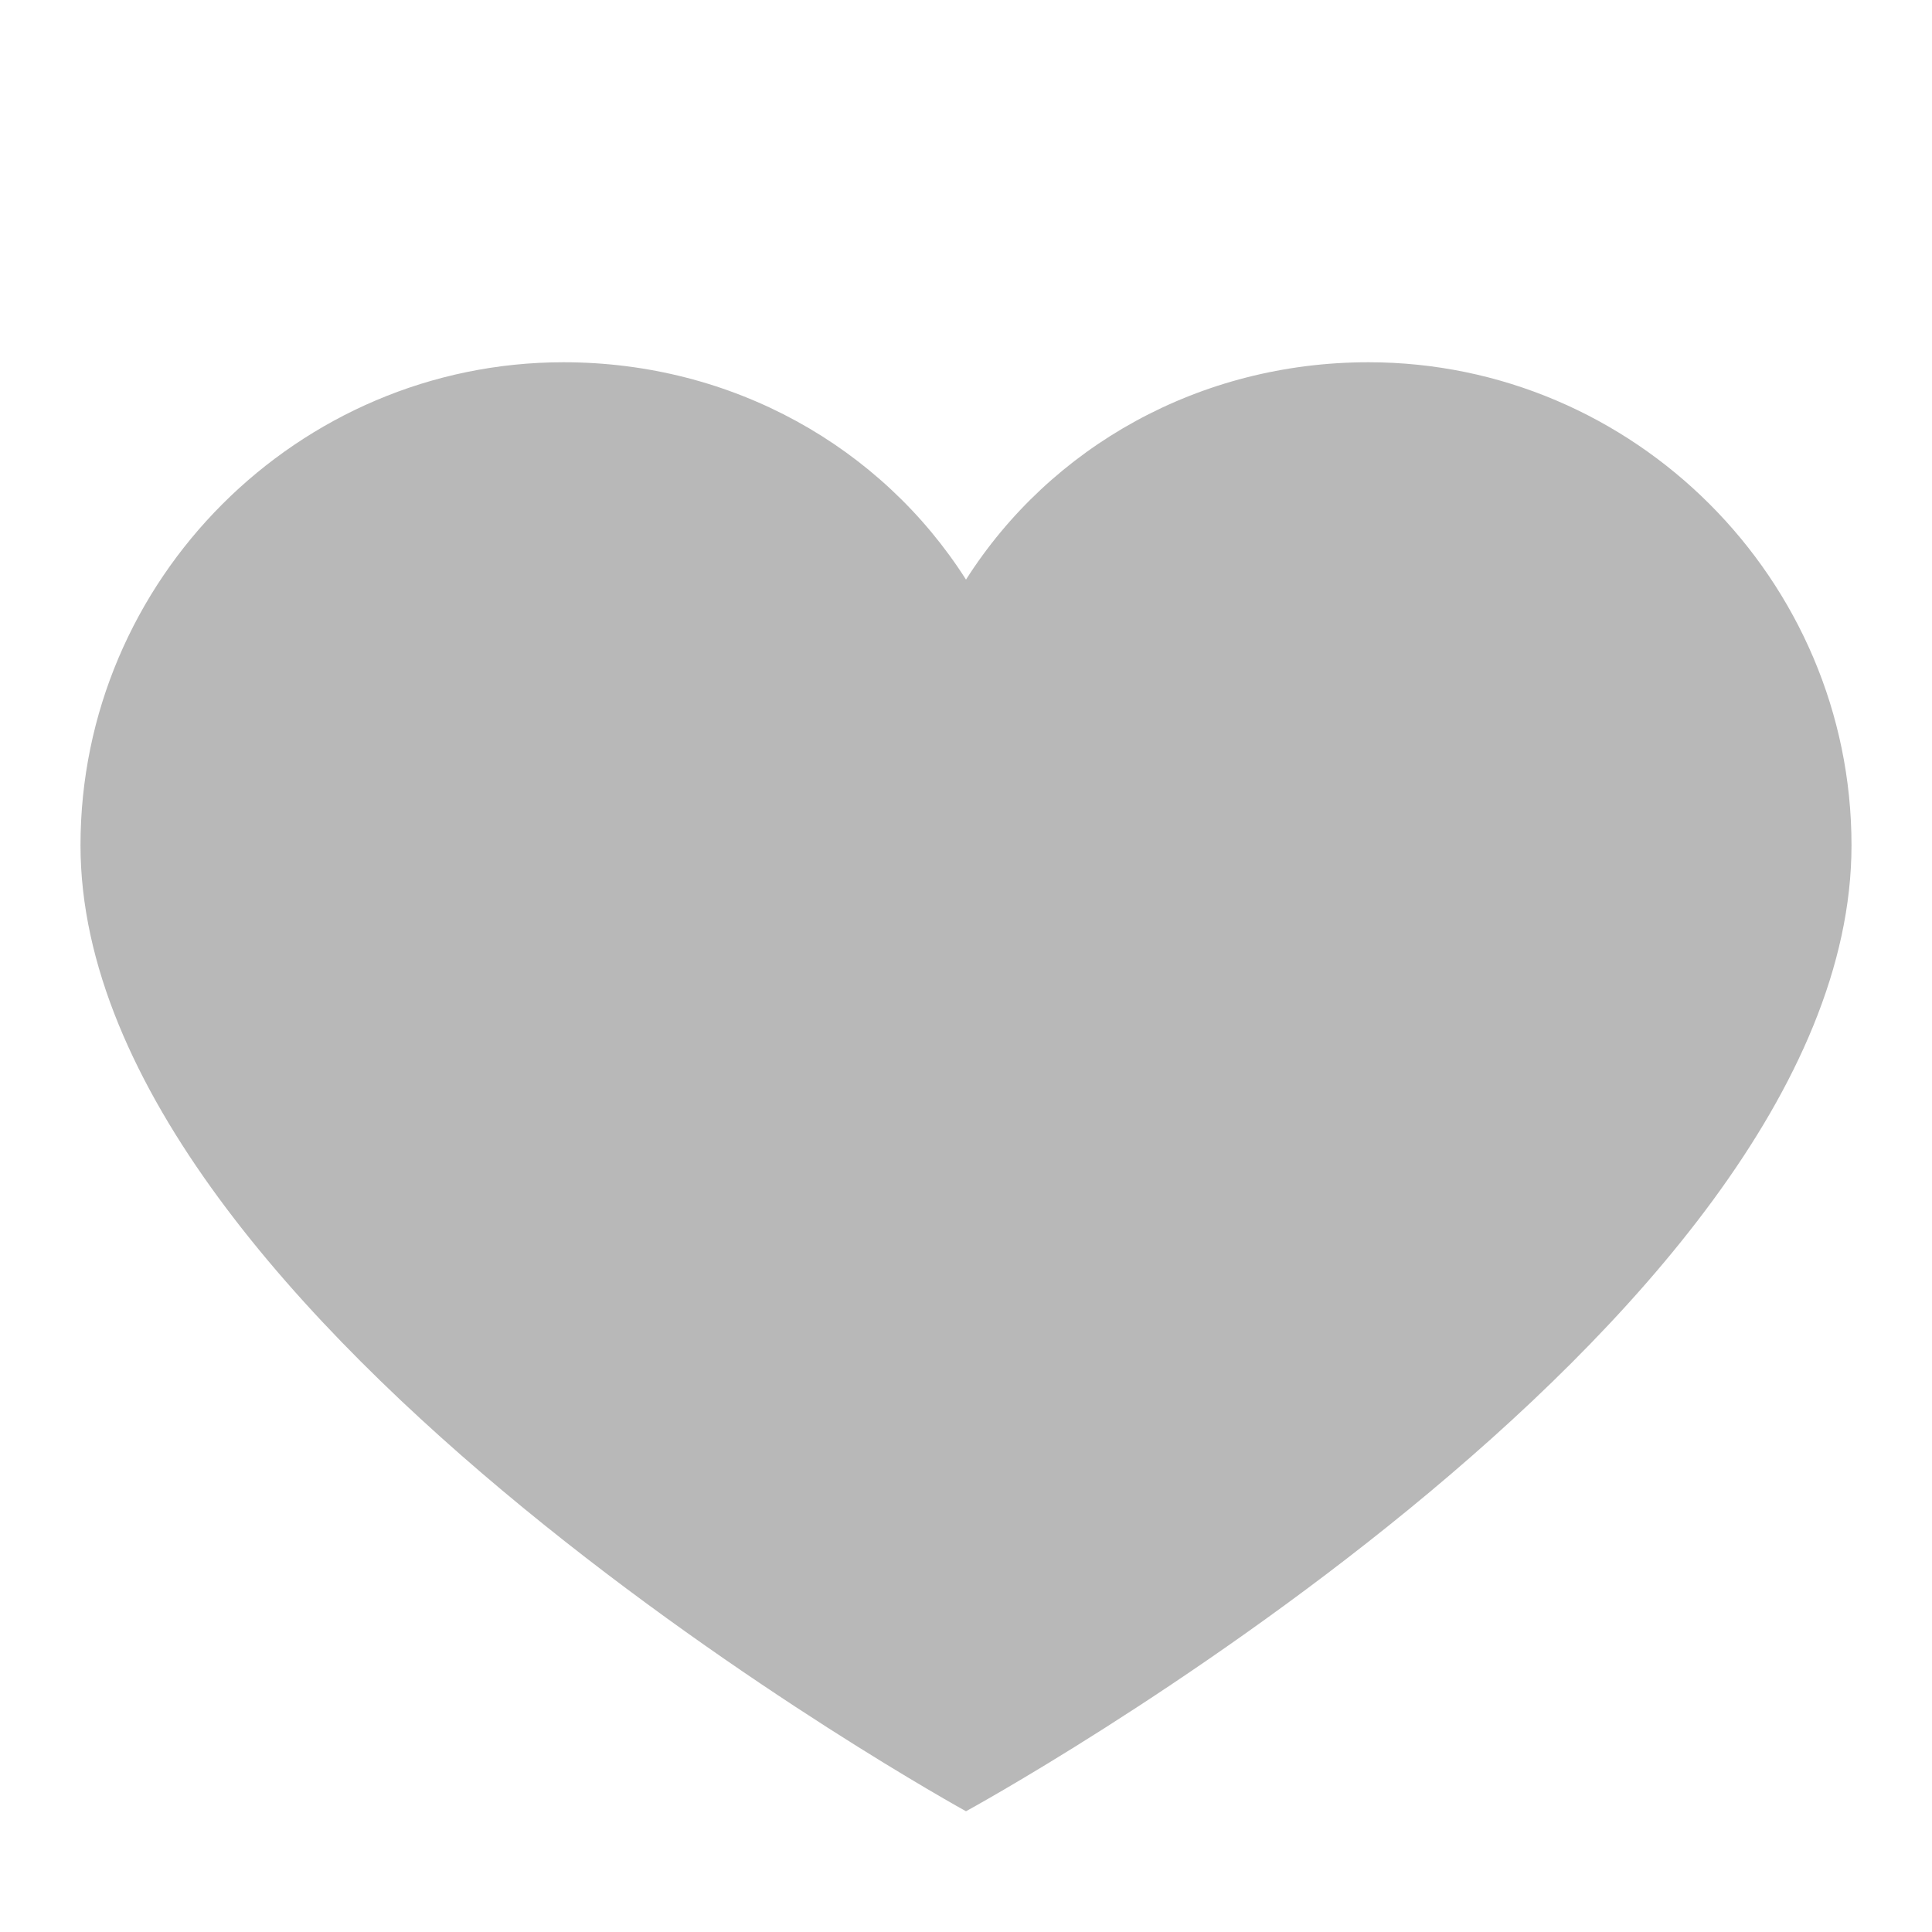
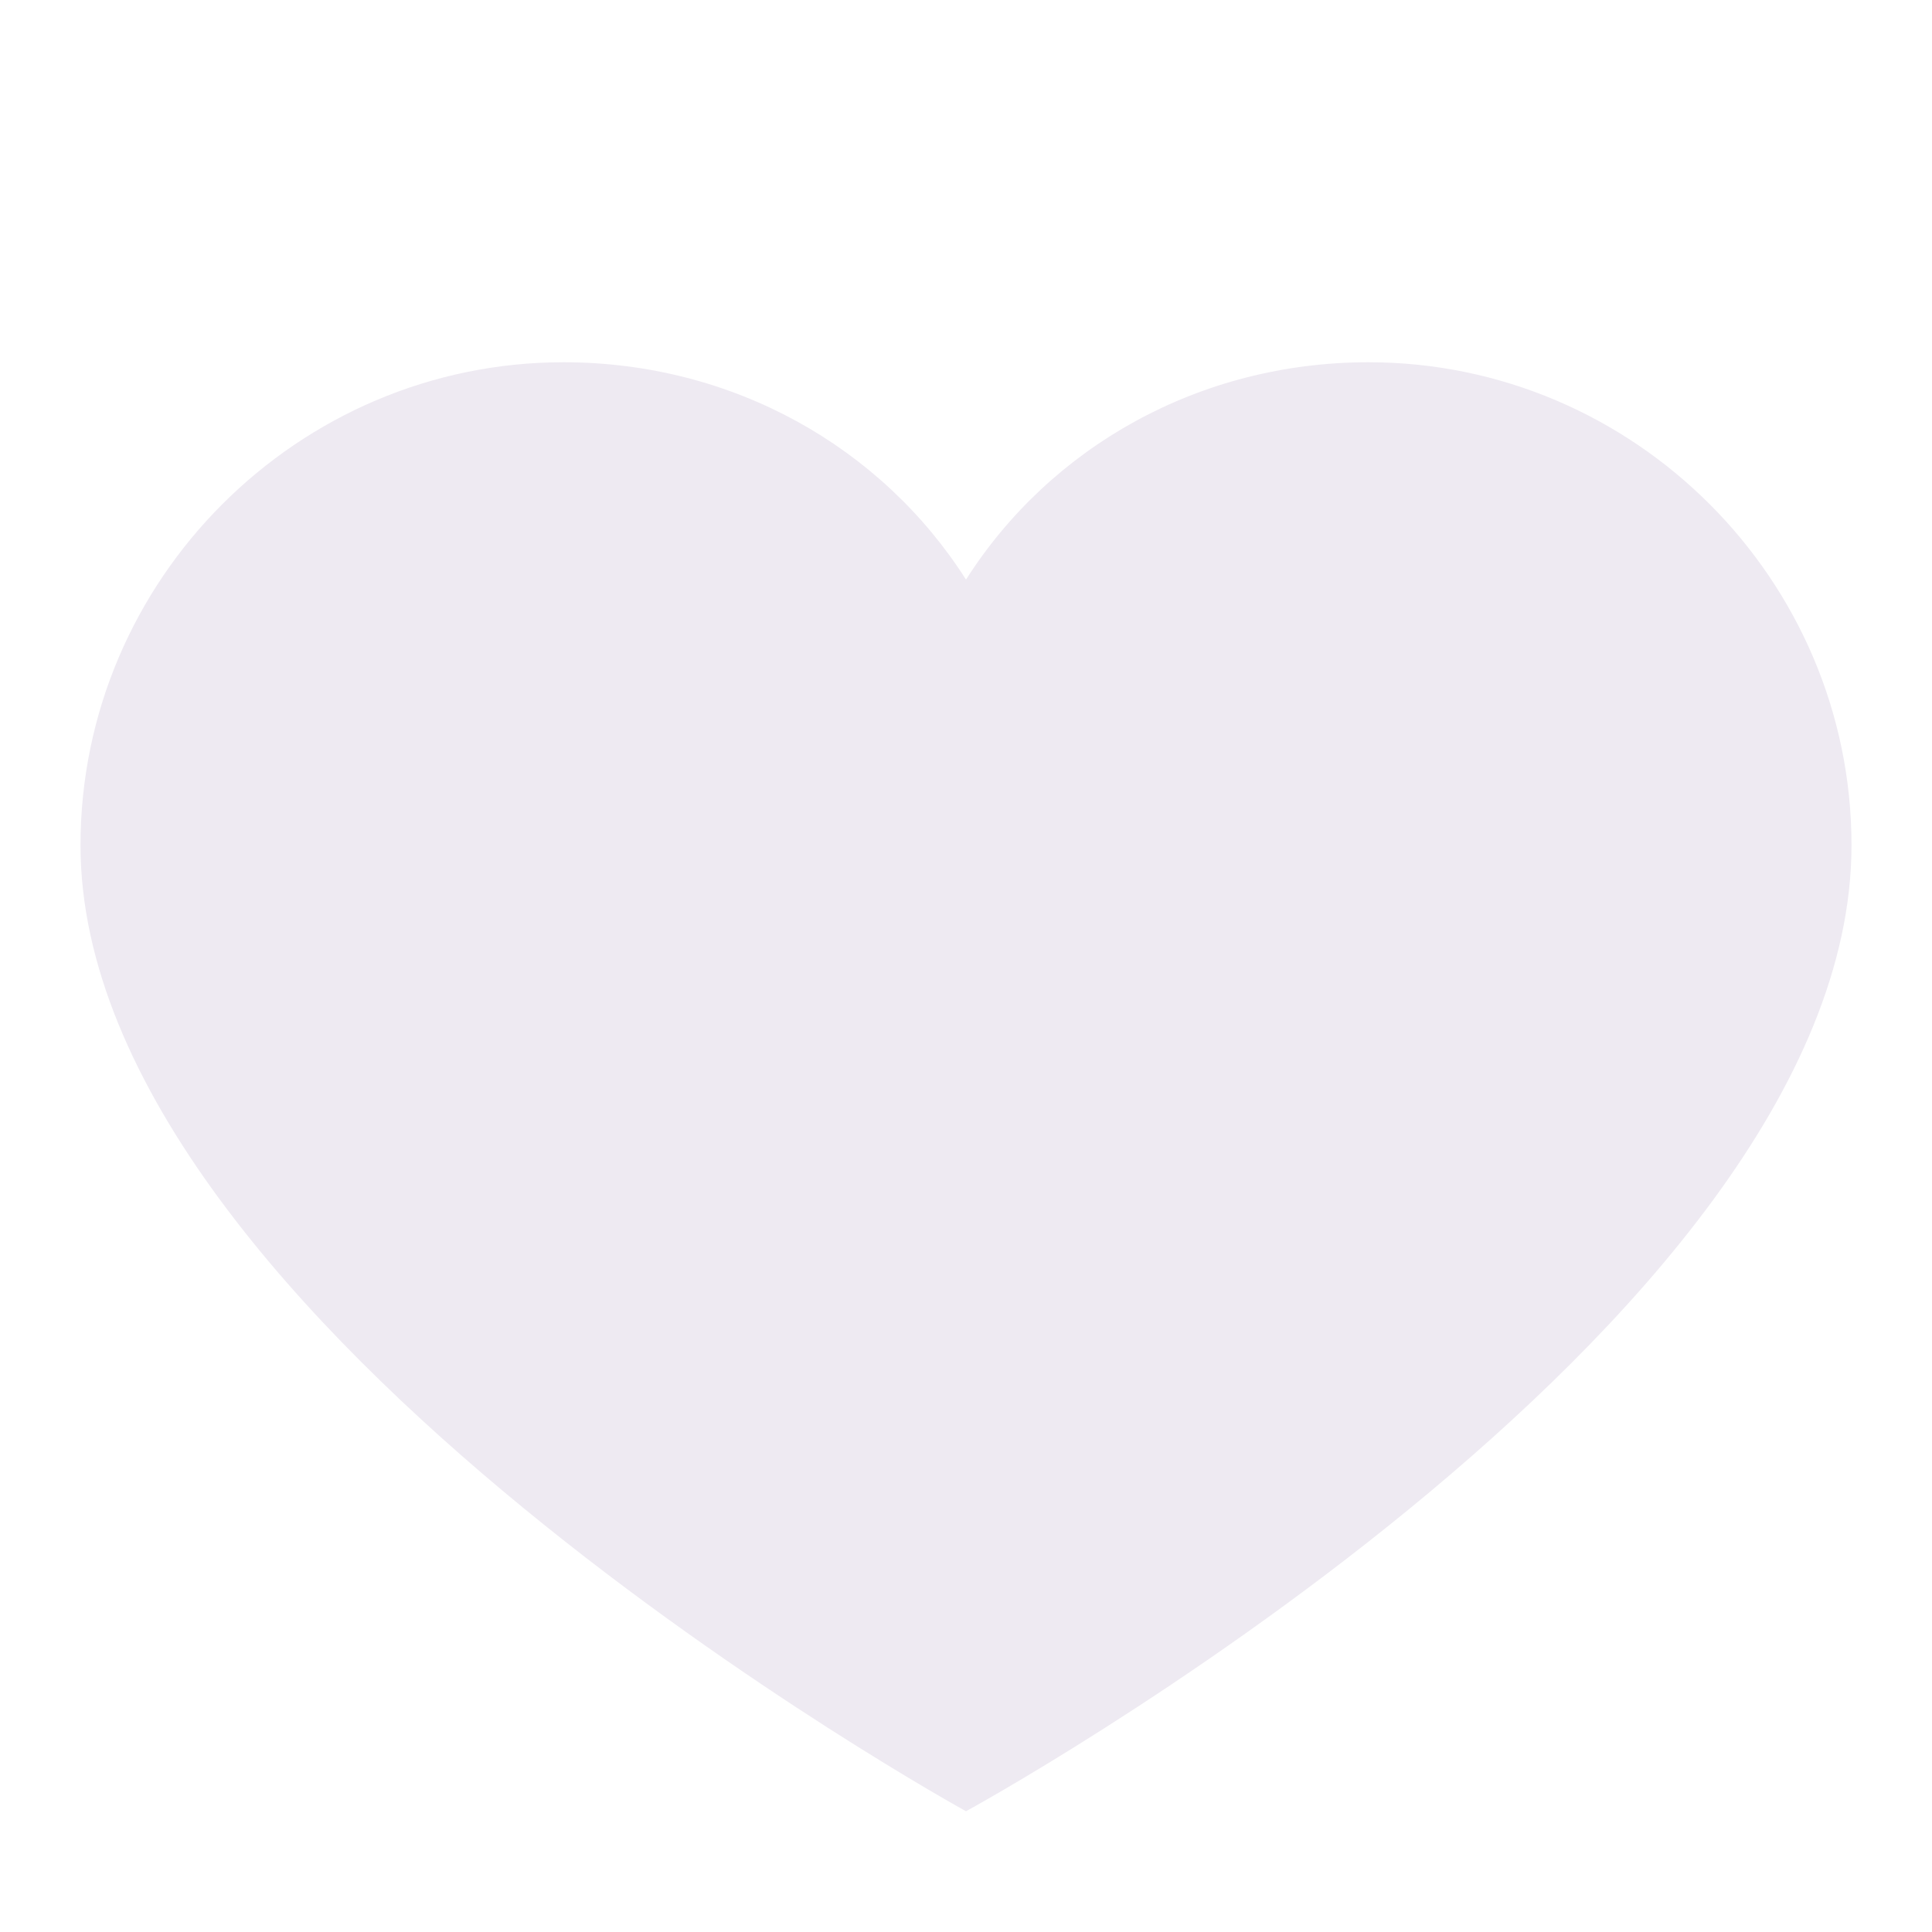
<svg xmlns="http://www.w3.org/2000/svg" width="800px" height="800px" viewBox="0 0 1024 1024" class="icon" version="1.1">
-   <path d="M725.333 192c-89.6 0-168.533 44.8-213.333 115.2C467.2 236.8 388.267 192 298.667 192 157.867 192 42.667 307.2 42.667 448c0 253.867 469.333 512 469.333 512s469.333-256 469.333-512c0-140.8-115.2-256-256-256z" fill="#b8b8b8" />
+   <path d="M725.333 192c-89.6 0-168.533 44.8-213.333 115.2C467.2 236.8 388.267 192 298.667 192 157.867 192 42.667 307.2 42.667 448c0 253.867 469.333 512 469.333 512s469.333-256 469.333-512c0-140.8-115.2-256-256-256z" fill="#eeeaf2" />
</svg>
